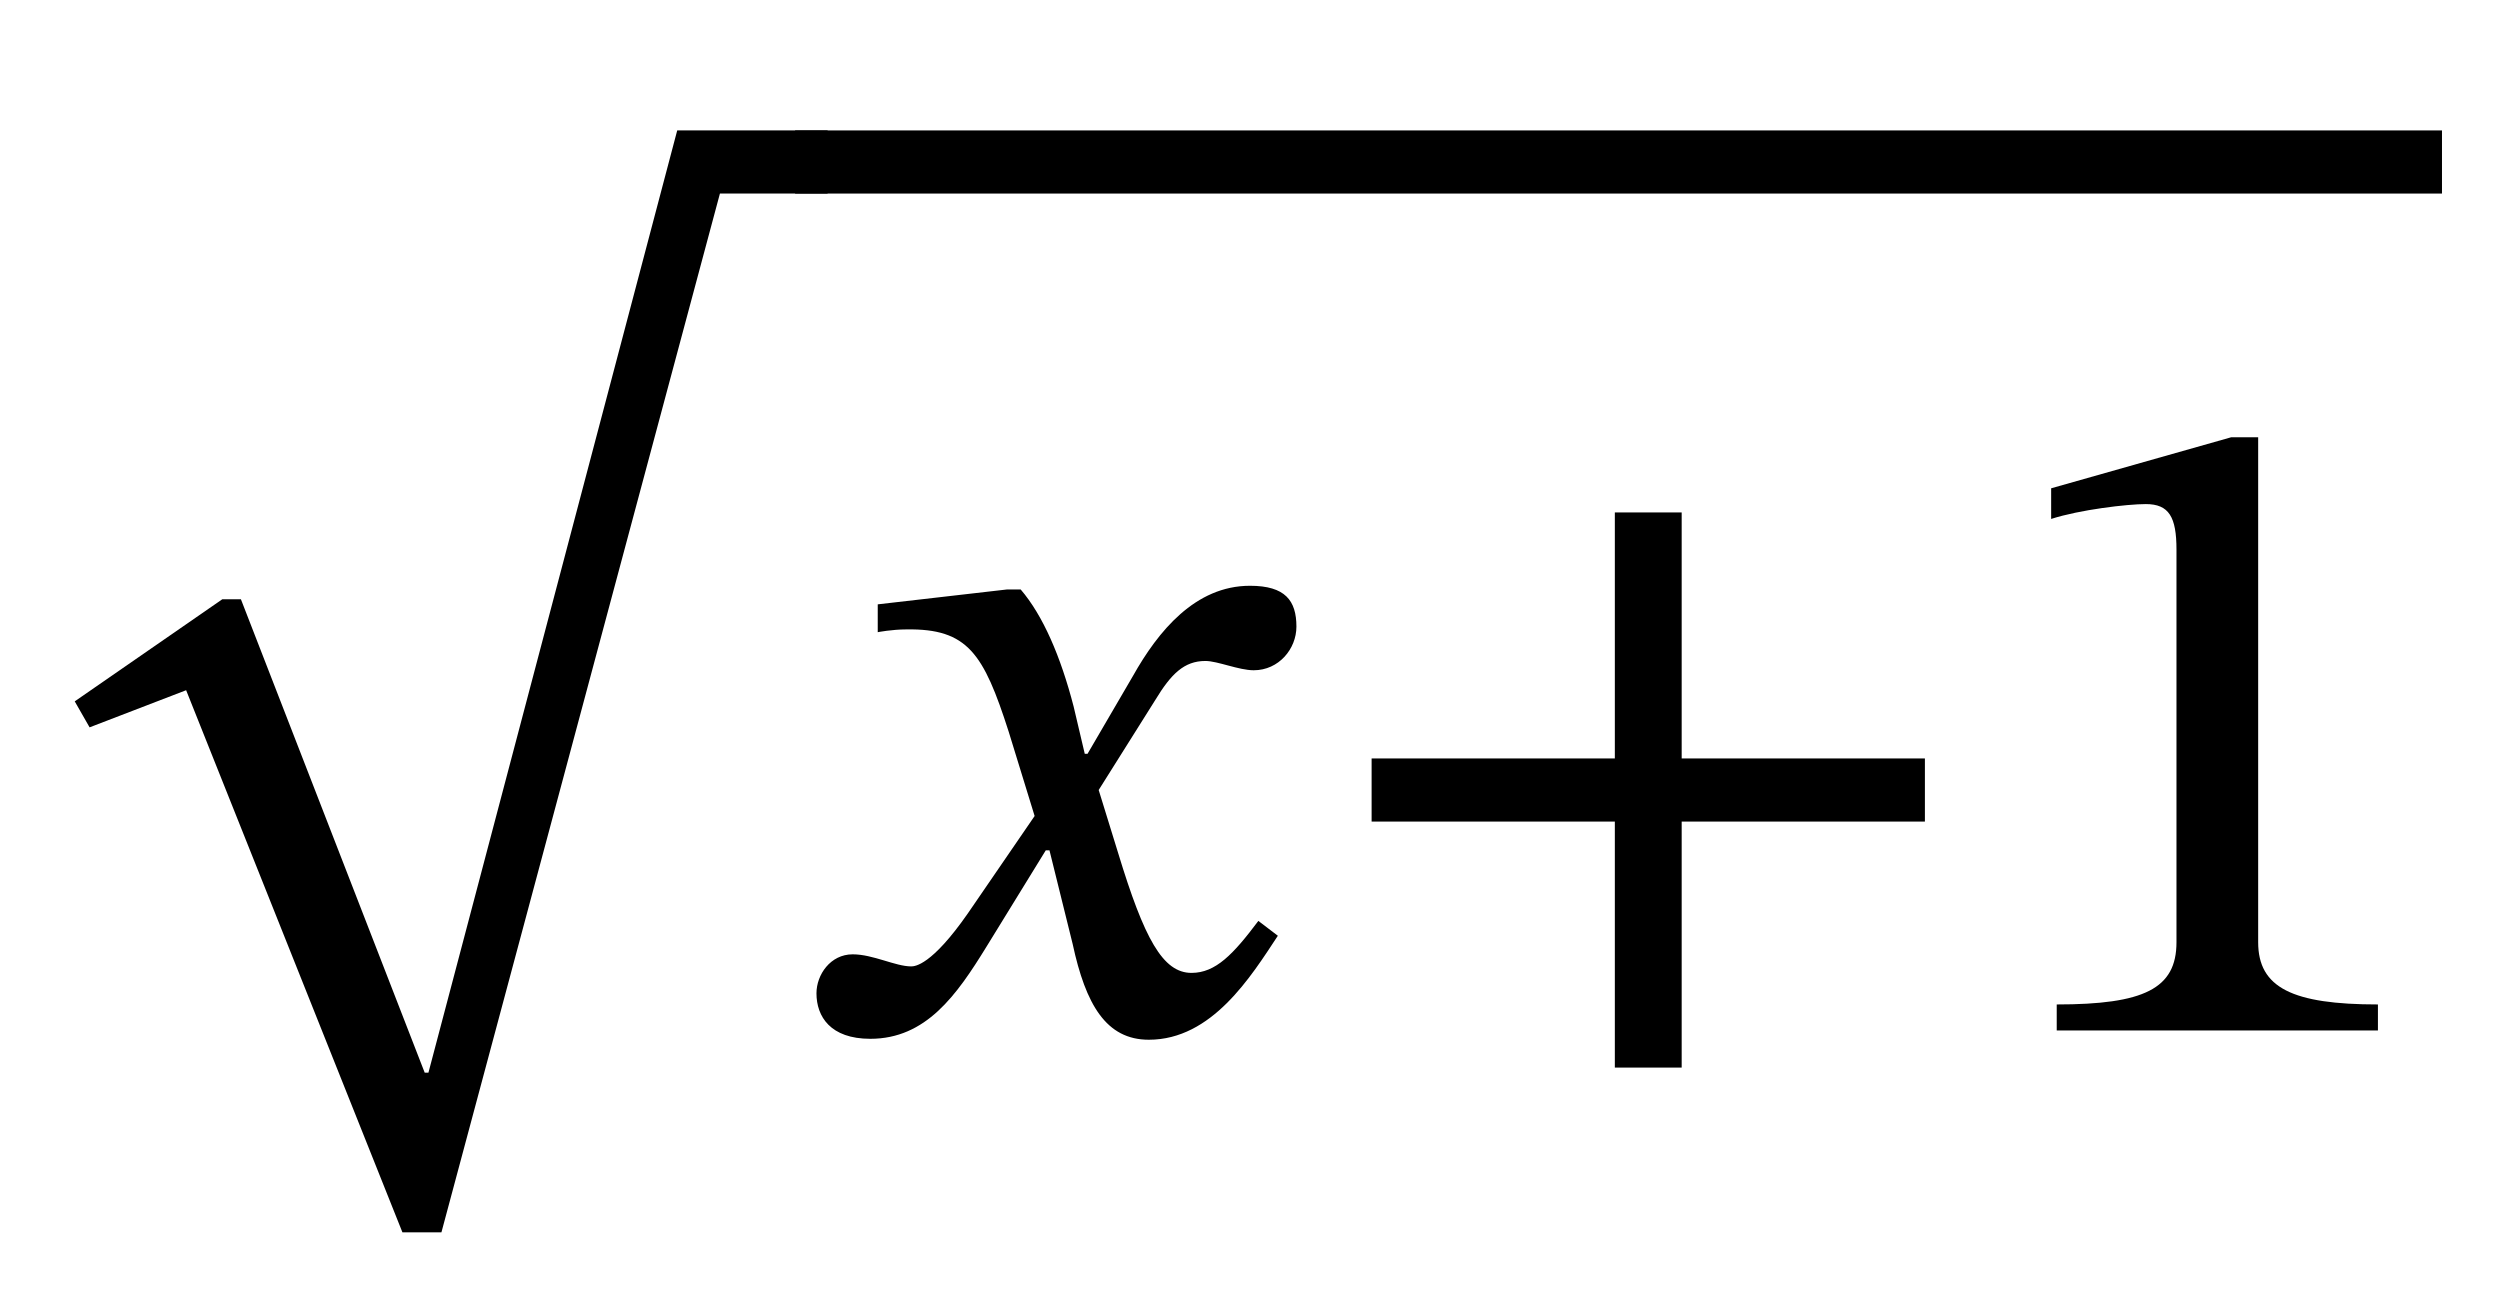
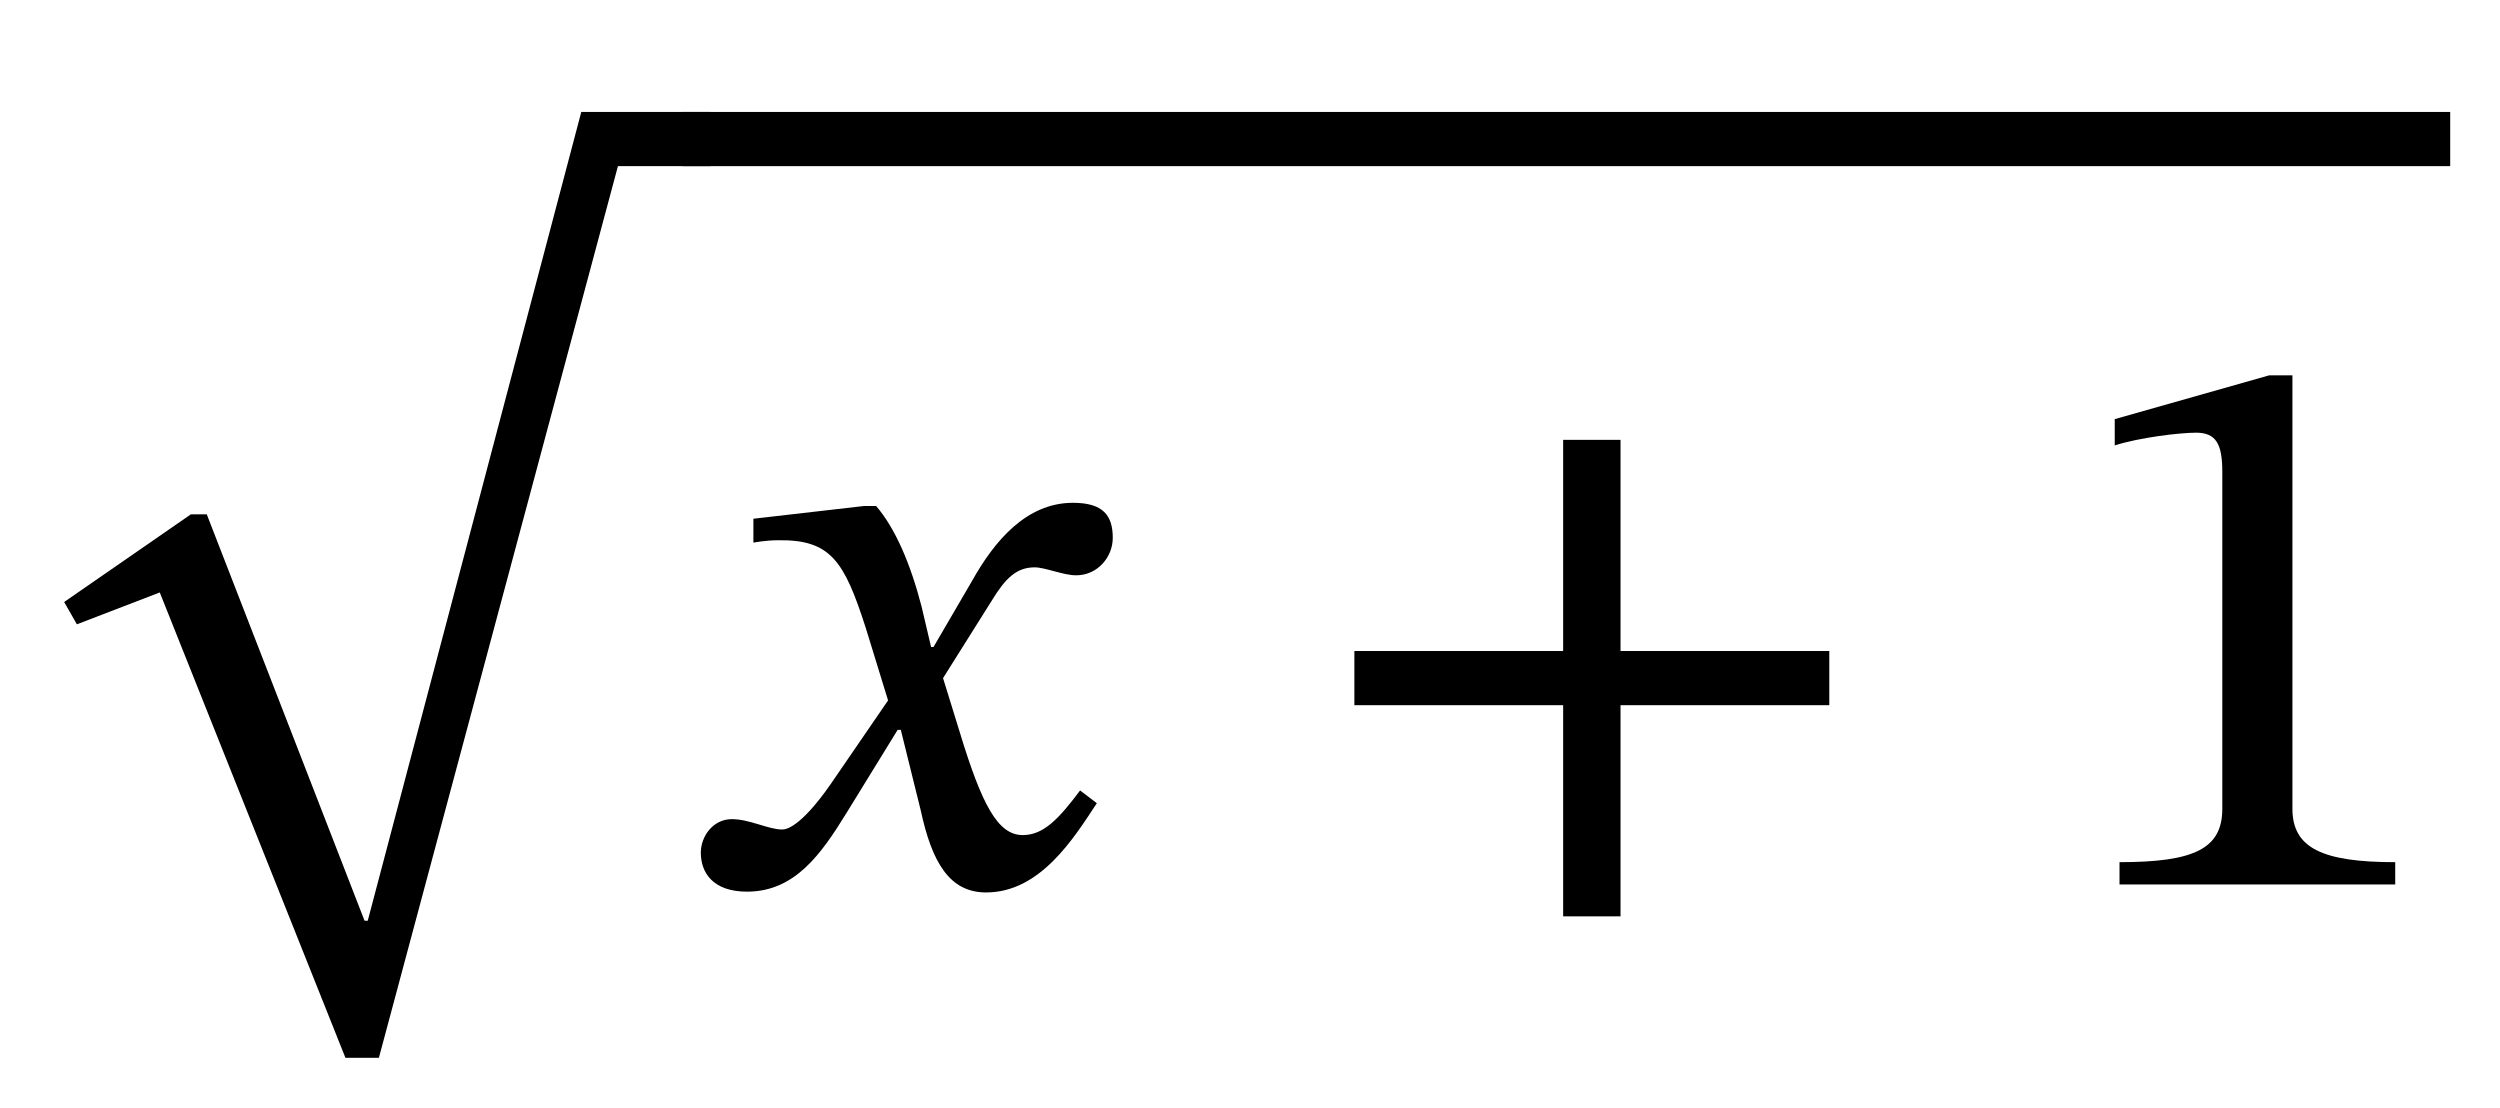
- <svg xmlns="http://www.w3.org/2000/svg" viewBox="0 0 86.176 44.48" width="86.176" height="44.48">
+ <svg xmlns="http://www.w3.org/2000/svg" viewBox="0 0 100.398 44.48" width="100.398" height="44.48">
  <g transform="translate(2 35.52)" fill="black">
    <path transform="translate(0 -1.52) scale(0.032 -0.032)" d="M667 922L399 -93L395 -93L197 417L177 417L18 307L34 279L138 319L371 -265L413 -265L713 854L829 854L829 922Z" />
-     <rect x="25.408" y="-31.024" width="56.768" height="2.176" />
+     <rect x="25.408" y="-31.024" width="70.99" height="2.176" />
    <path transform="translate(25.408 0) scale(0.032 -0.032)" d="M315 298L312 298L300 349C286 403 267 447 243 475L228 475L89 459L89 429C89 429 104 432 120 432C186 433 203 406 230 322L258 231L186 126C147 70 129 69 125 69C108 69 84 82 62 82C38 82 23 60 23 40C23 15 38 -9 81 -9C141 -9 174 38 206 90L270 194L274 194L299 93C313 28 335 -10 381 -10C449 -10 491 58 520 102L499 118C472 82 453 62 427 62C396 62 376 99 348 191L327 259L388 356C405 384 419 398 442 398C455 398 478 388 494 388C521 388 540 411 540 435C540 463 528 479 490 479C431 479 391 430 364 382Z" />
-     <path transform="translate(43.296 0) scale(0.032 -0.032)" d="M658 225L658 293L396 293L396 558L324 558L324 293L62 293L62 225L324 225L324 -40L396 -40L396 225Z" />
-     <path transform="translate(66.336 0) scale(0.032 -0.032)" d="M426 0L426 28C334 28 297 46 297 95L297 639L268 639L74 584L74 551C105 561 156 567 176 567C201 567 209 553 209 518L209 95C209 45 174 28 80 28L80 0Z" />
+     <path transform="translate(50.407 0) scale(0.032 -0.032)" d="M658 225L658 293L396 293L396 558L324 558L324 293L62 293L62 225L324 225L324 -40L396 -40L396 225Z" />
+     <path transform="translate(80.558 0) scale(0.032 -0.032)" d="M426 0L426 28C334 28 297 46 297 95L297 639L268 639L74 584L74 551C105 561 156 567 176 567C201 567 209 553 209 518L209 95C209 45 174 28 80 28L80 0Z" />
  </g>
</svg>
